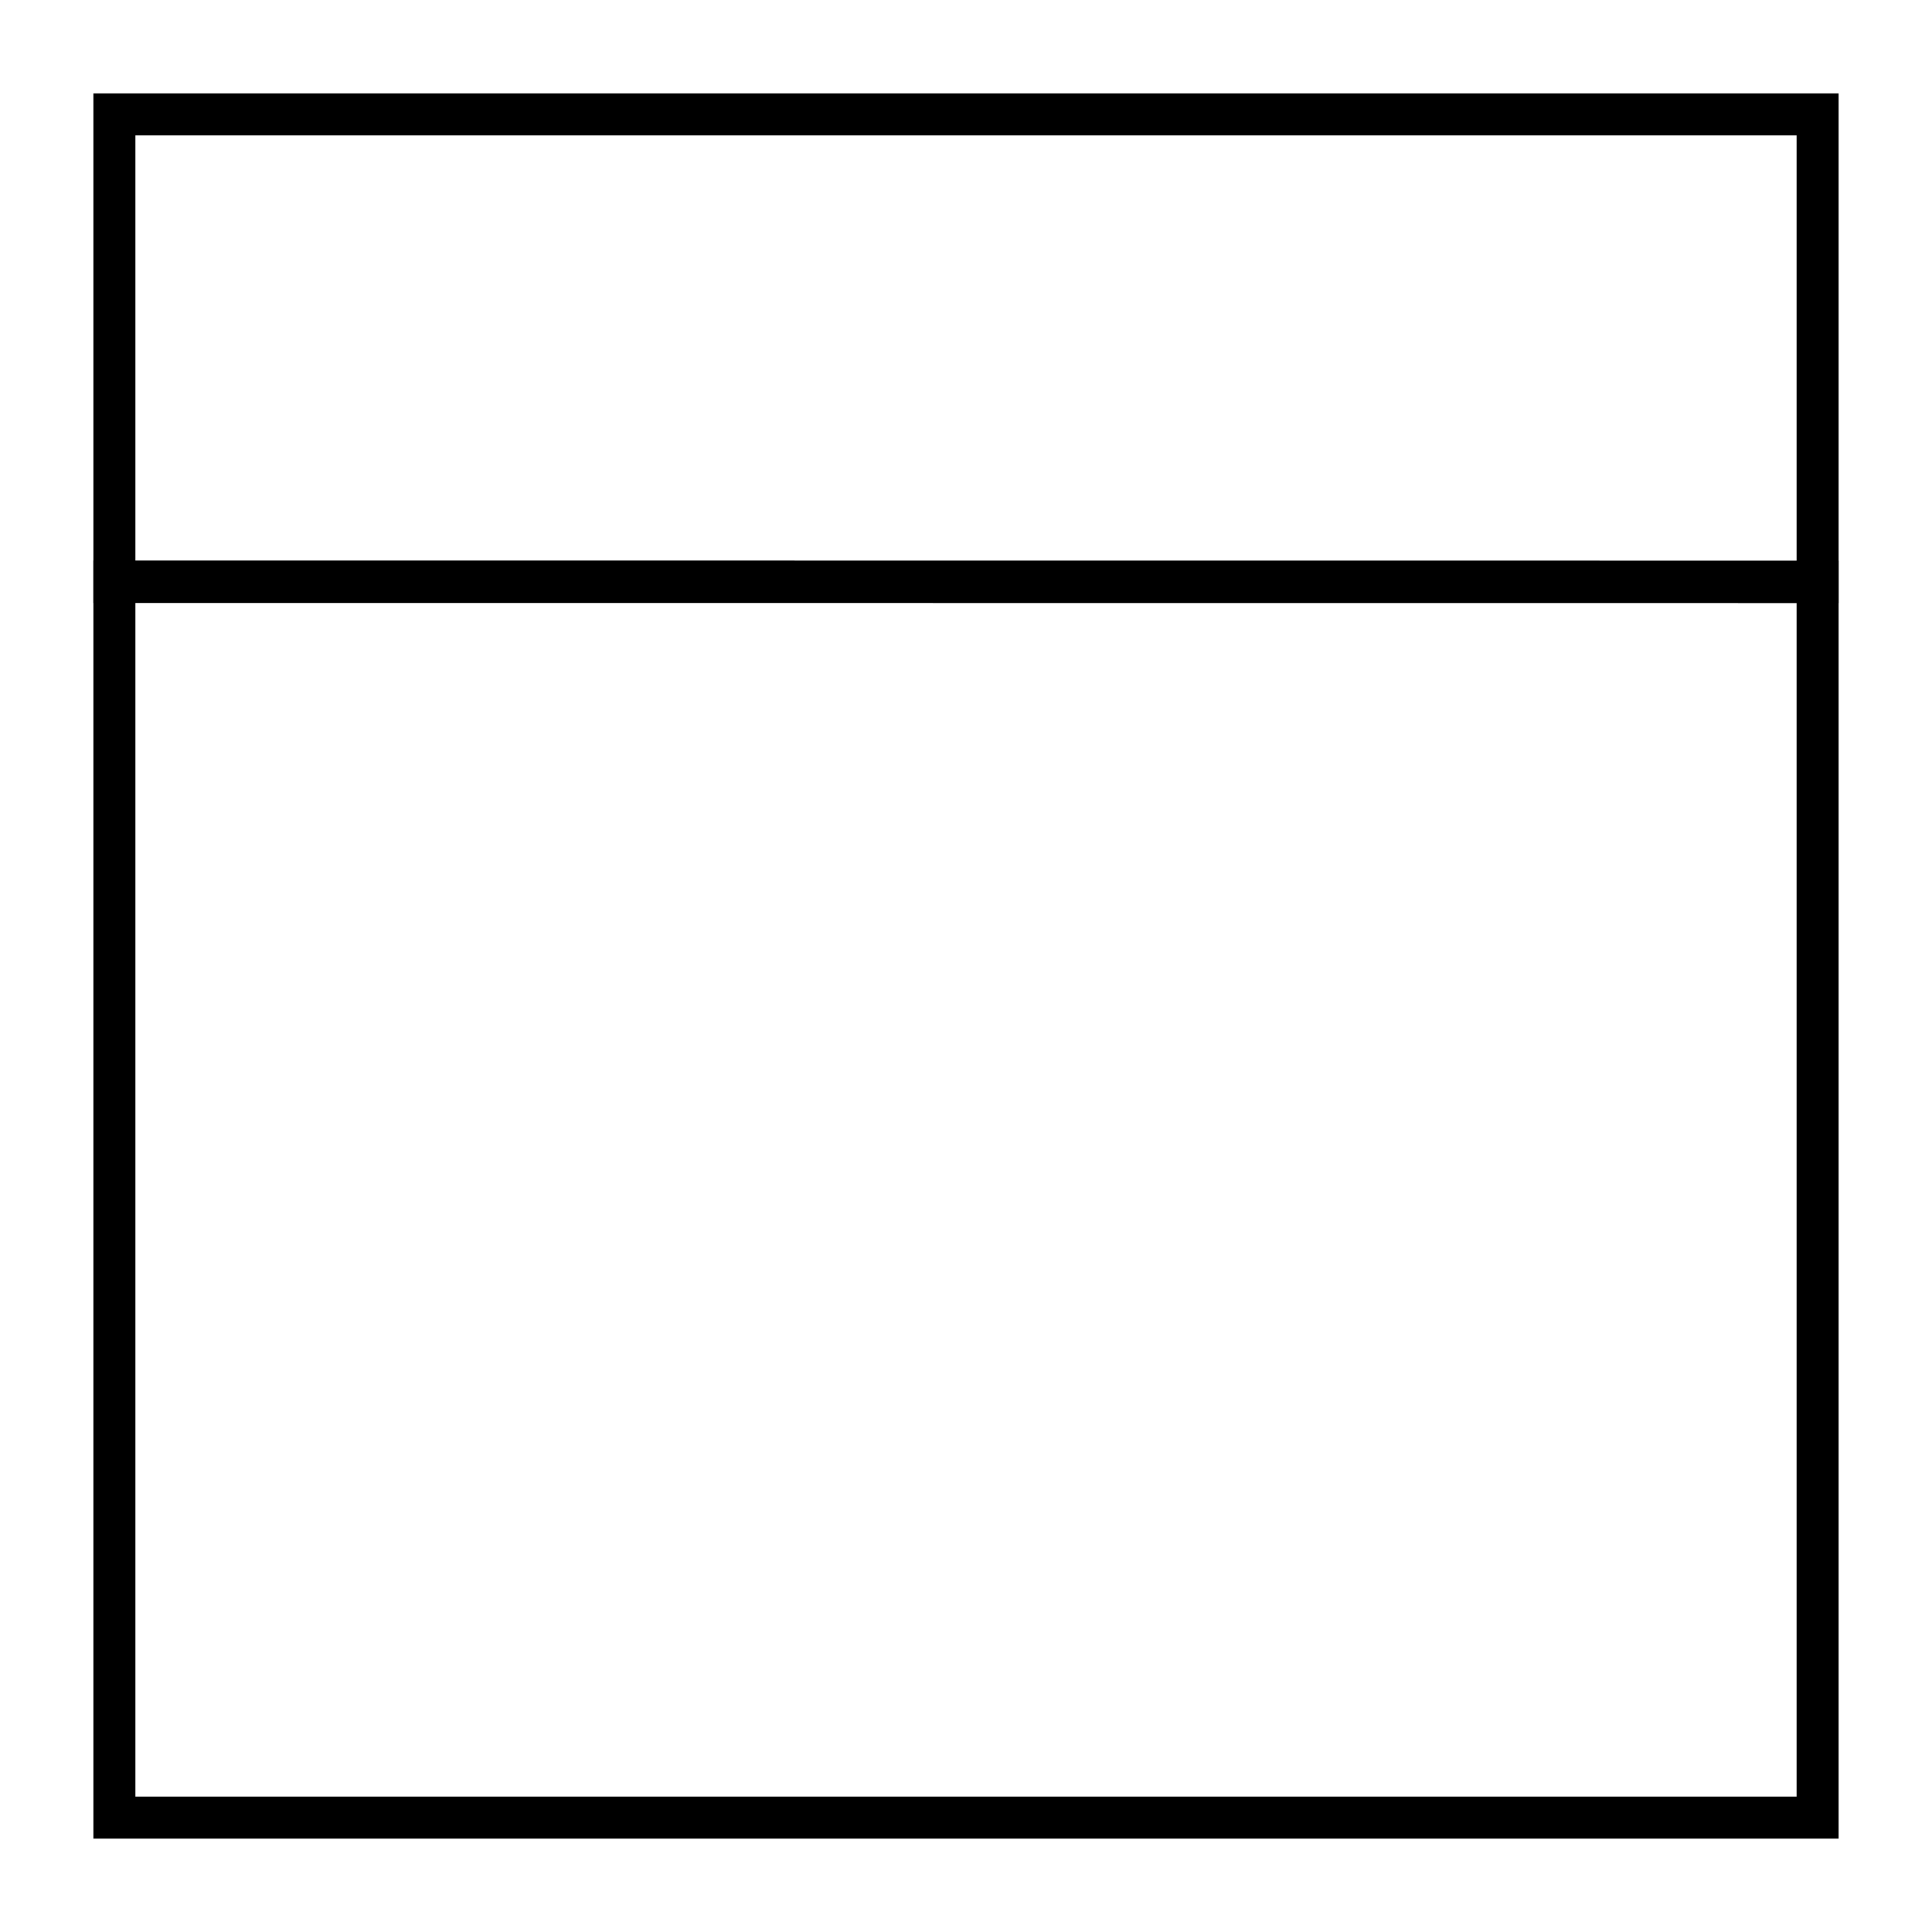
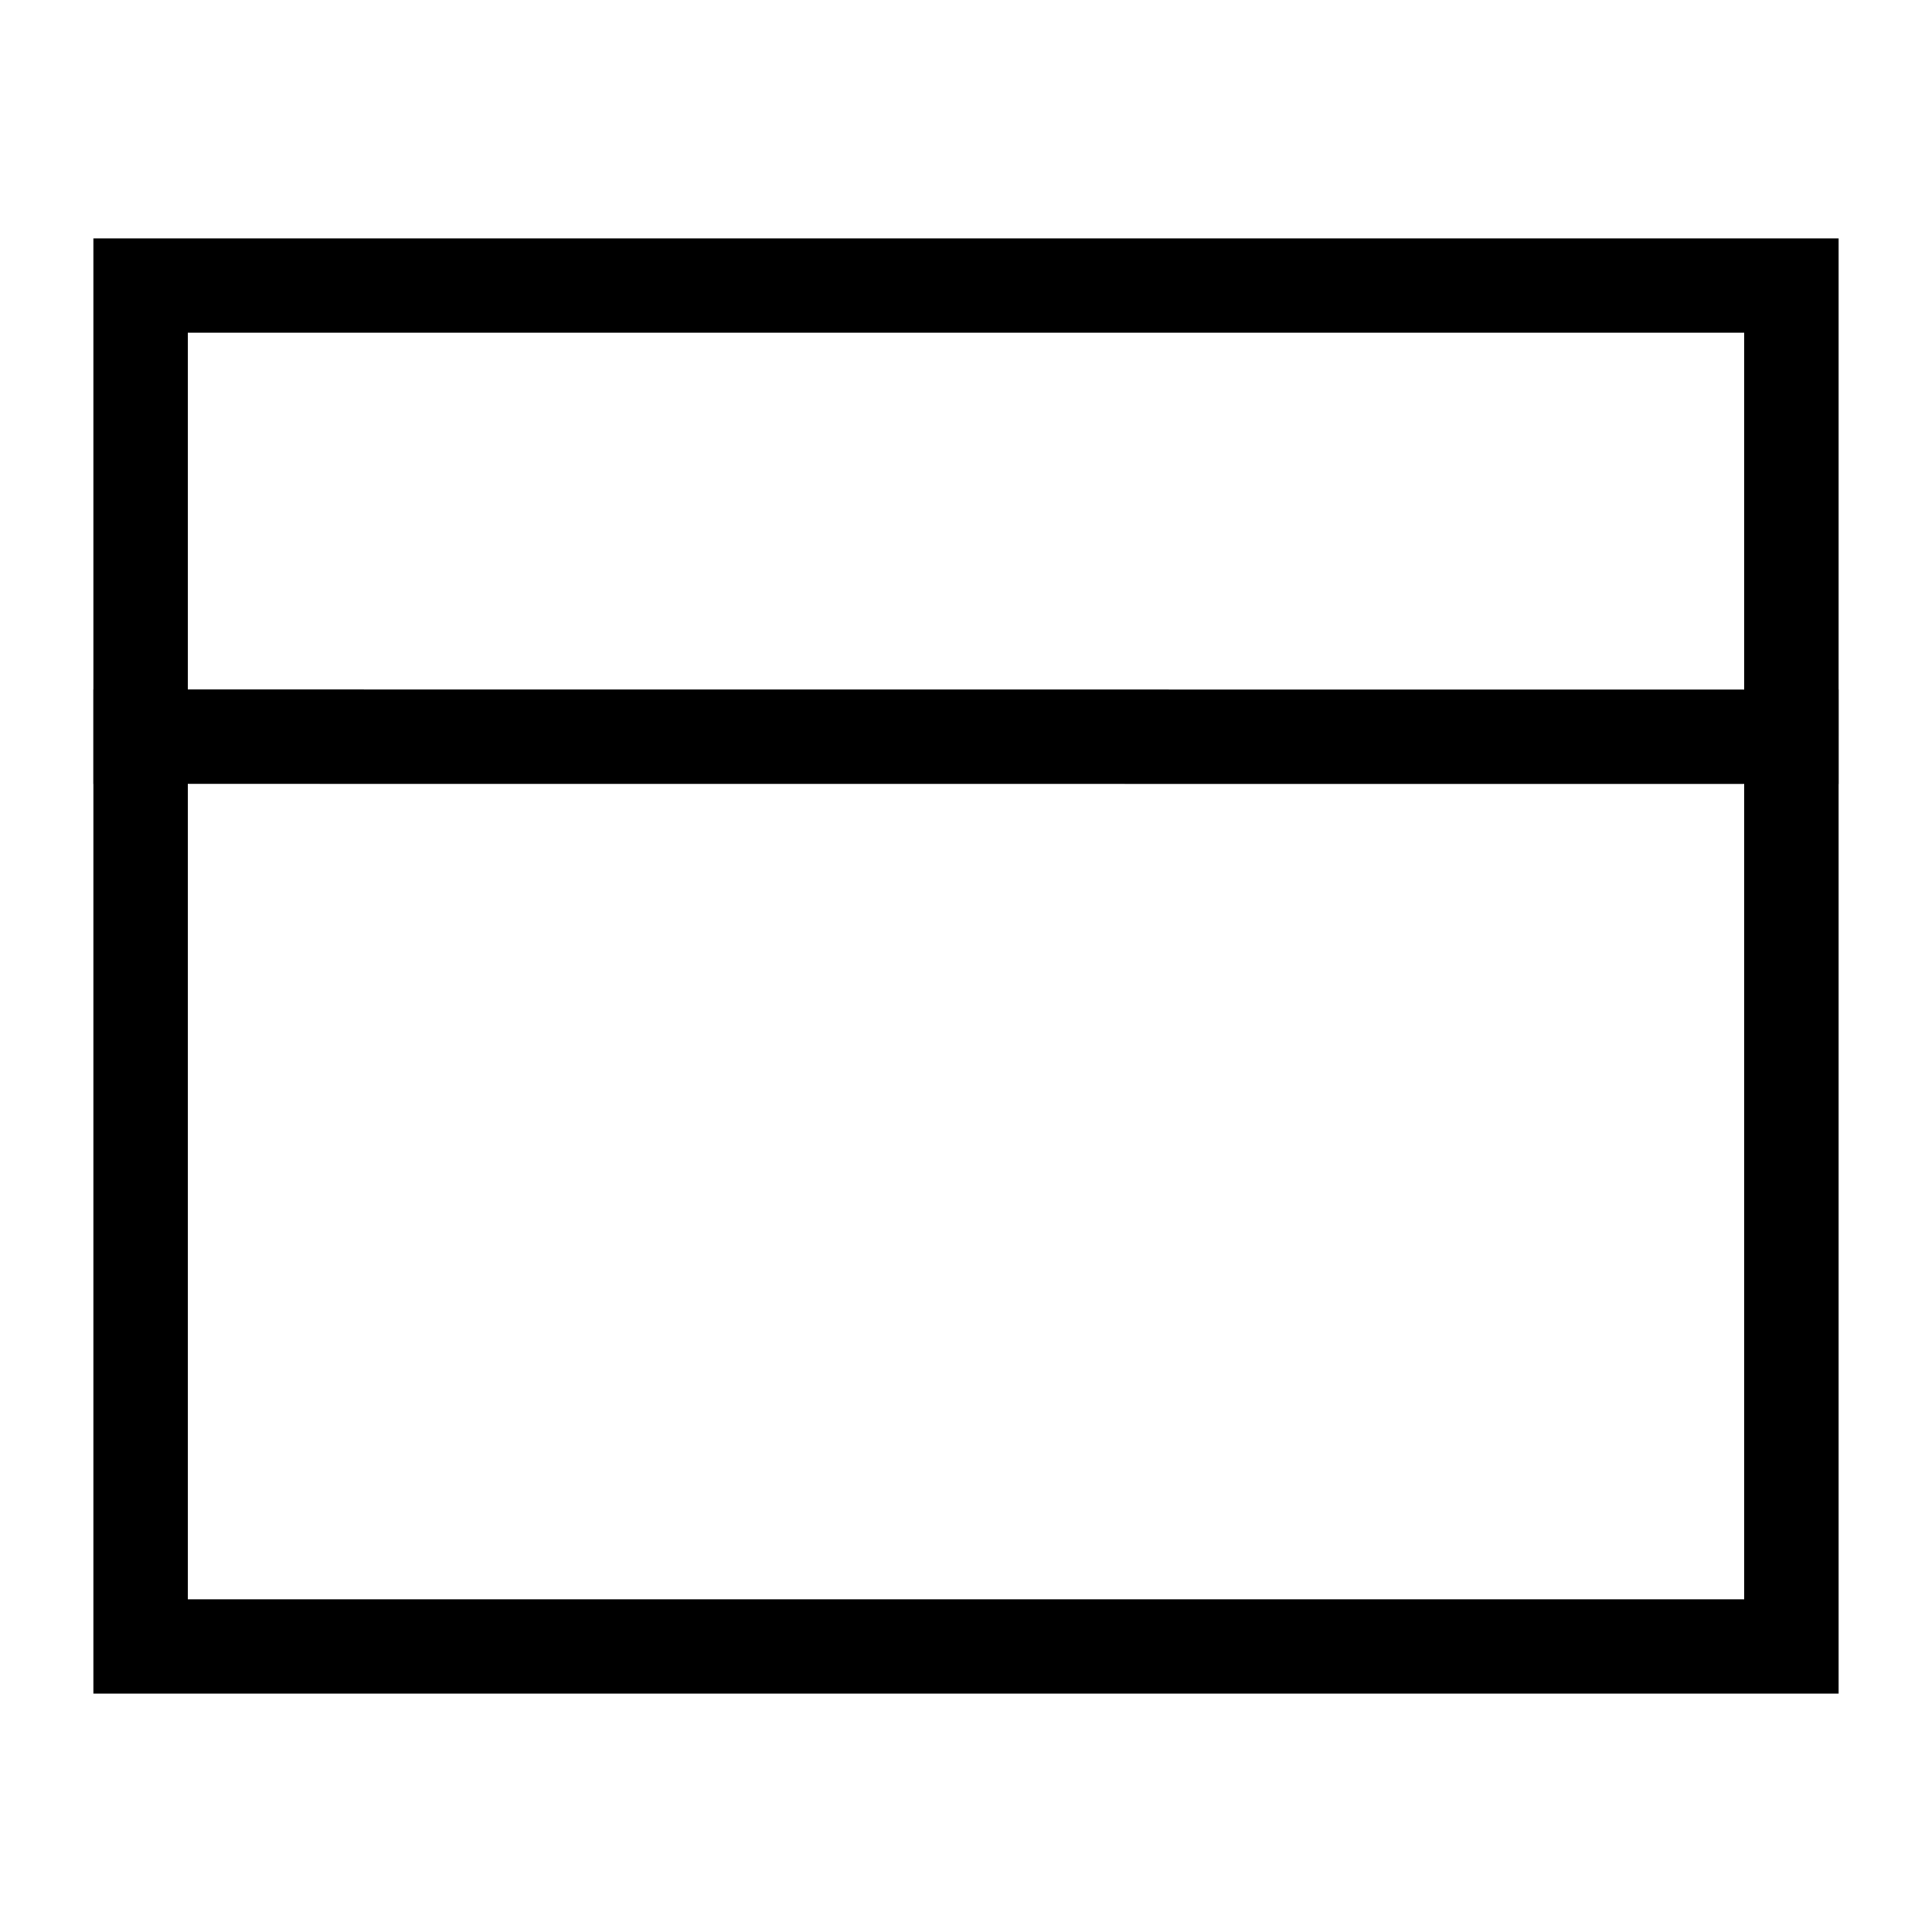
<svg xmlns="http://www.w3.org/2000/svg" xmlns:ns1="http://www.openswatchbook.org/uri/2009/osb" id="svg8" version="1.1" viewBox="0 0 2048 2048" height="2048mm" width="2048mm">
  <defs id="defs2">
    <linearGradient ns1:paint="solid" id="linearGradient4536">
      <stop id="stop4534" offset="0" style="stop-color:#000001;stop-opacity:1;" />
    </linearGradient>
  </defs>
-   <g transform="translate(12.32958,2007.357)" id="layer1">
-     <path d="M 374.172,374.176 V 458.352 7366.303 H 7366.297 V 374.176 Z M 542.529,542.535 H 7197.94 V 7197.943 H 542.529 Z" style="color:#000000;font-style:normal;font-variant:normal;font-weight:normal;font-stretch:normal;font-size:medium;line-height:normal;font-family:sans-serif;font-variant-ligatures:normal;font-variant-position:normal;font-variant-caps:normal;font-variant-numeric:normal;font-variant-alternates:normal;font-feature-settings:normal;text-indent:0;text-align:start;text-decoration:none;text-decoration-line:none;text-decoration-style:solid;text-decoration-color:#000000;letter-spacing:normal;word-spacing:normal;text-transform:none;writing-mode:lr-tb;direction:ltr;text-orientation:mixed;dominant-baseline:auto;baseline-shift:baseline;text-anchor:start;white-space:normal;shape-padding:0;clip-rule:nonzero;display:inline;overflow:visible;visibility:visible;opacity:1;isolation:auto;mix-blend-mode:normal;color-interpolation:sRGB;color-interpolation-filters:linearRGB;solid-color:#000000;solid-opacity:1;vector-effect:none;fill:#000000;fill-opacity:1;fill-rule:nonzero;stroke:none;stroke-width:168.359;stroke-linecap:butt;stroke-linejoin:miter;stroke-miterlimit:4;stroke-dasharray:none;stroke-dashoffset:0;stroke-opacity:1;color-rendering:auto;image-rendering:auto;shape-rendering:auto;text-rendering:auto;enable-background:accumulate" transform="matrix(0.2645833,0,0,0.2645833,-12.32958,-2007.358)" id="rect4518" />
-   </g>
-   <path style="fill:none;stroke:#000000;stroke-width:44.995;stroke-dasharray:none" d="M 99.001,616.669 1948.999,616.788" id="path1-4" />
+   <path style="fill:none;stroke:#000000;stroke-width:100;stroke-dasharray:none" d="M 99.003,780.898 1948.997,781.018" id="path1-4" />
+   <rect style="fill:none;stroke:#000000;stroke-width:100;stroke-dasharray:none" id="rect1" width="1750" height="1442.603" x="149" y="302.698" />
</svg>
